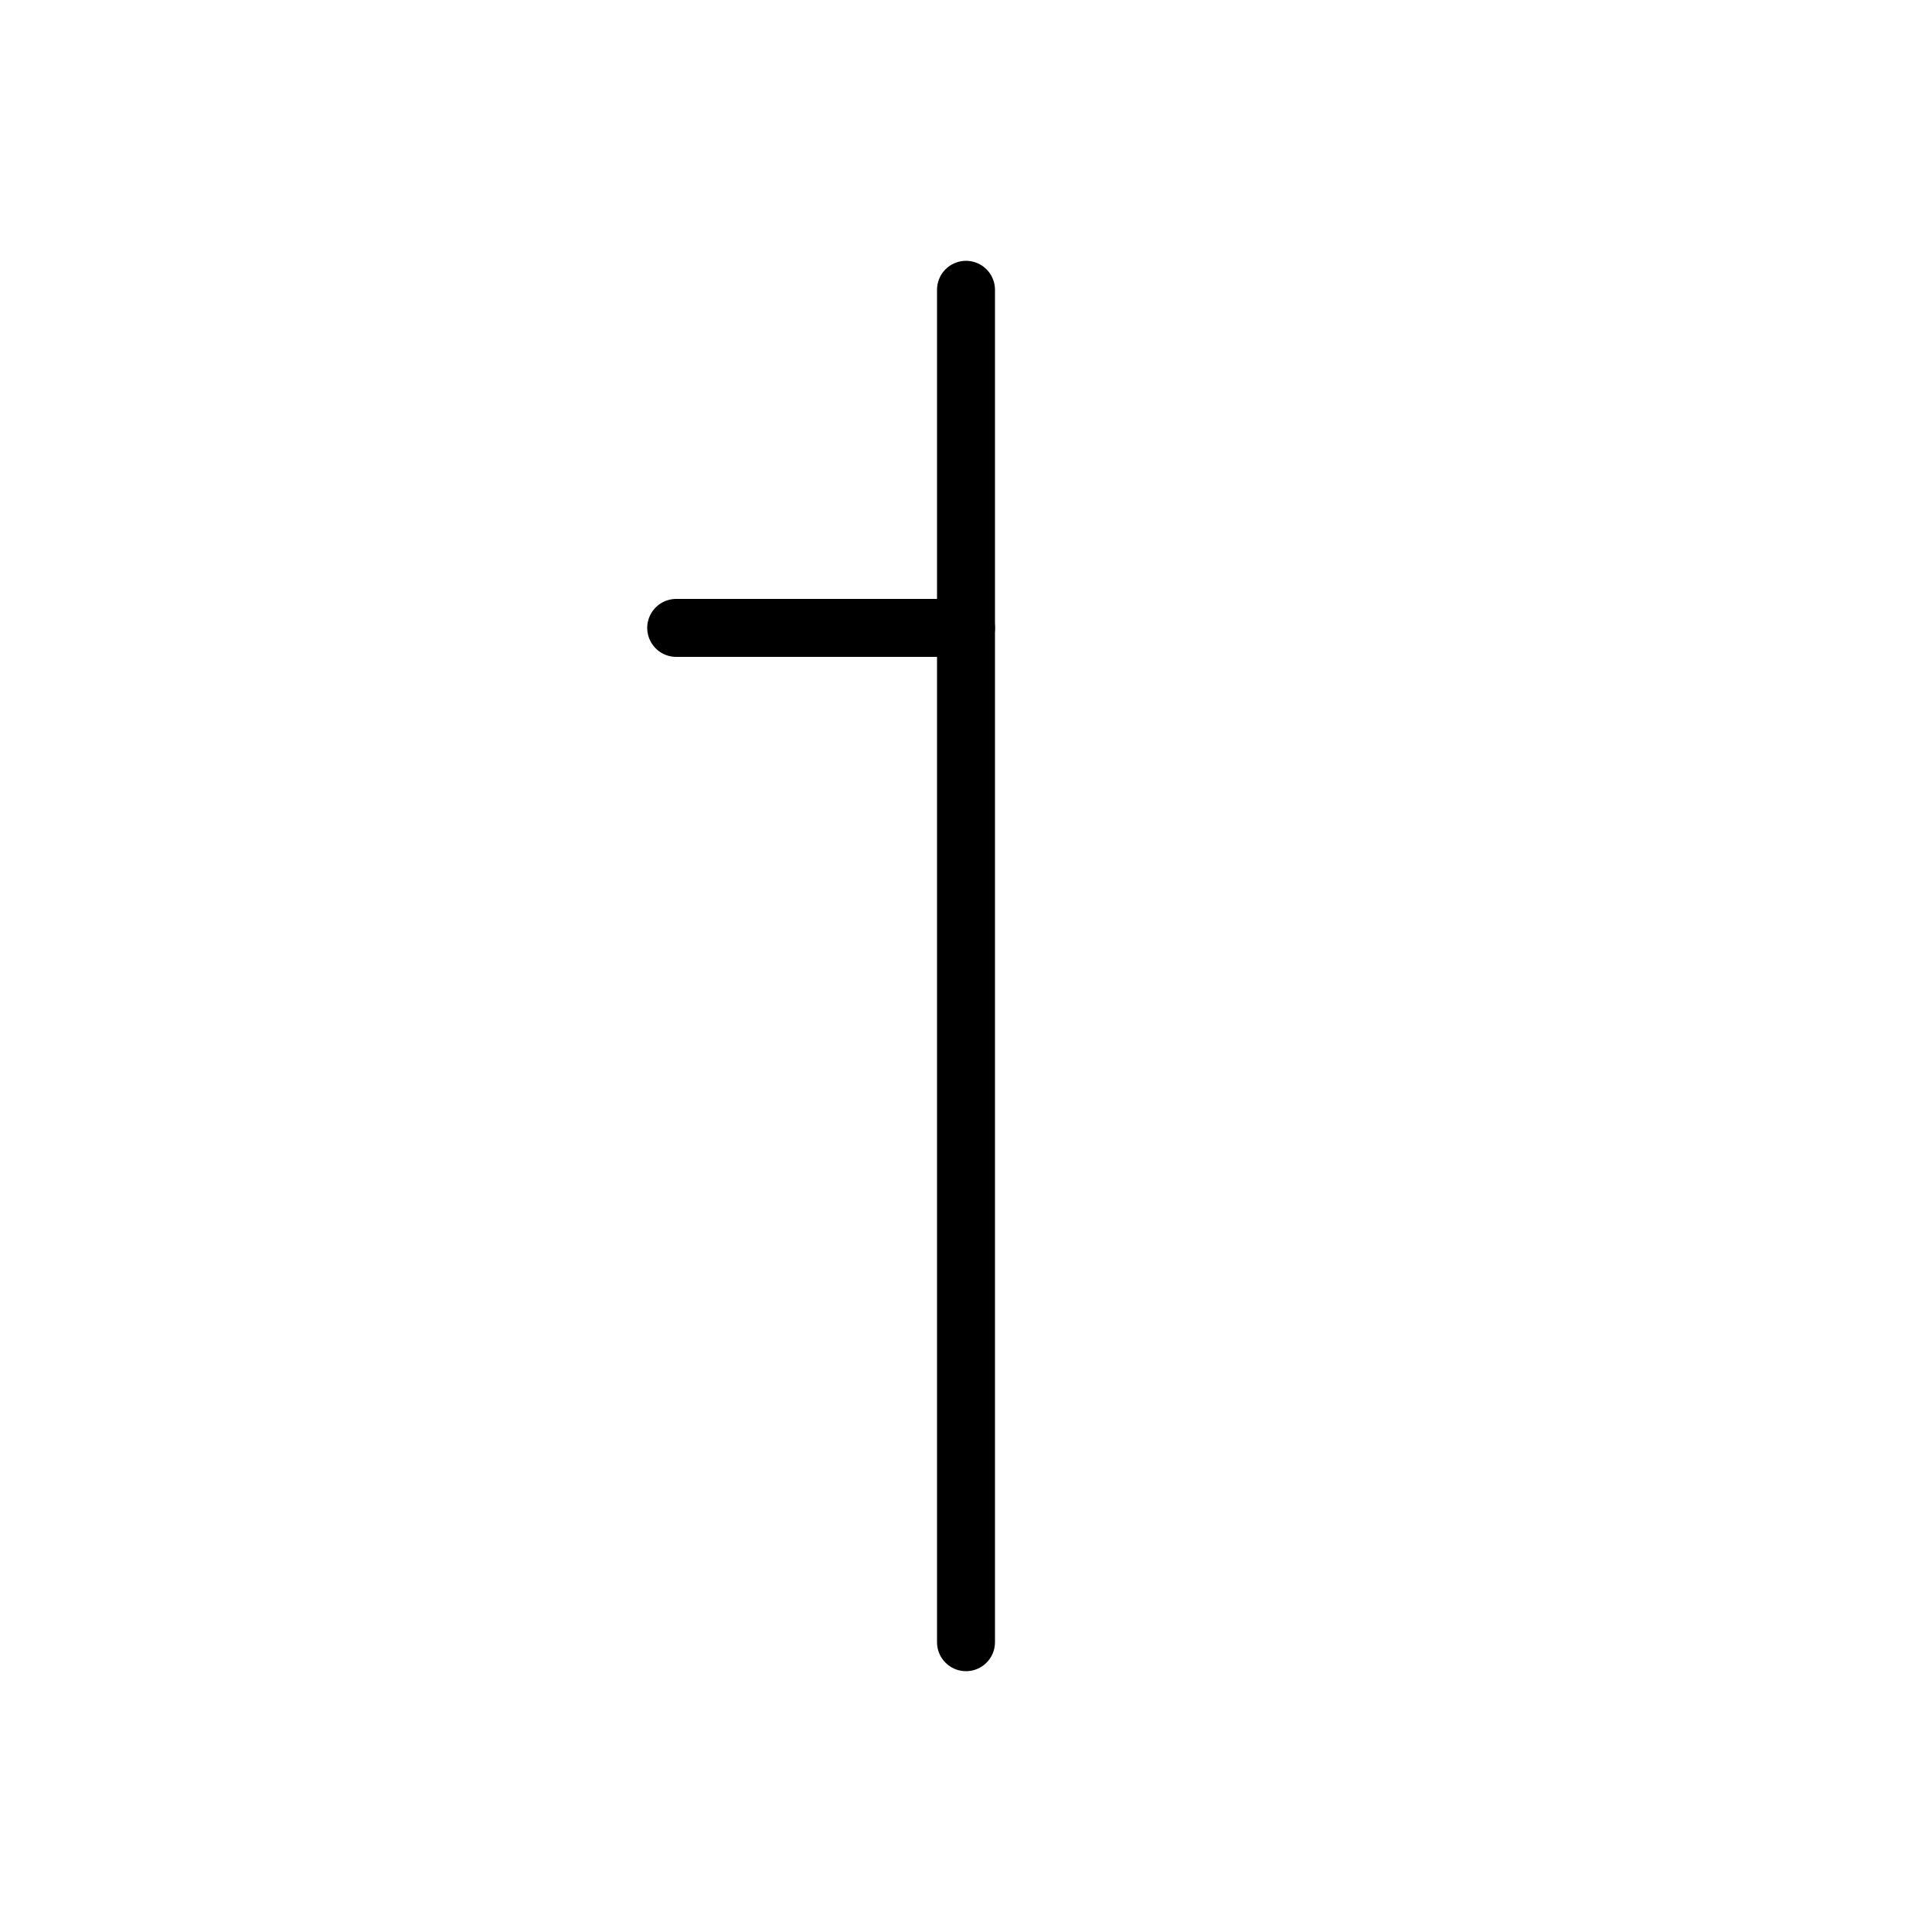
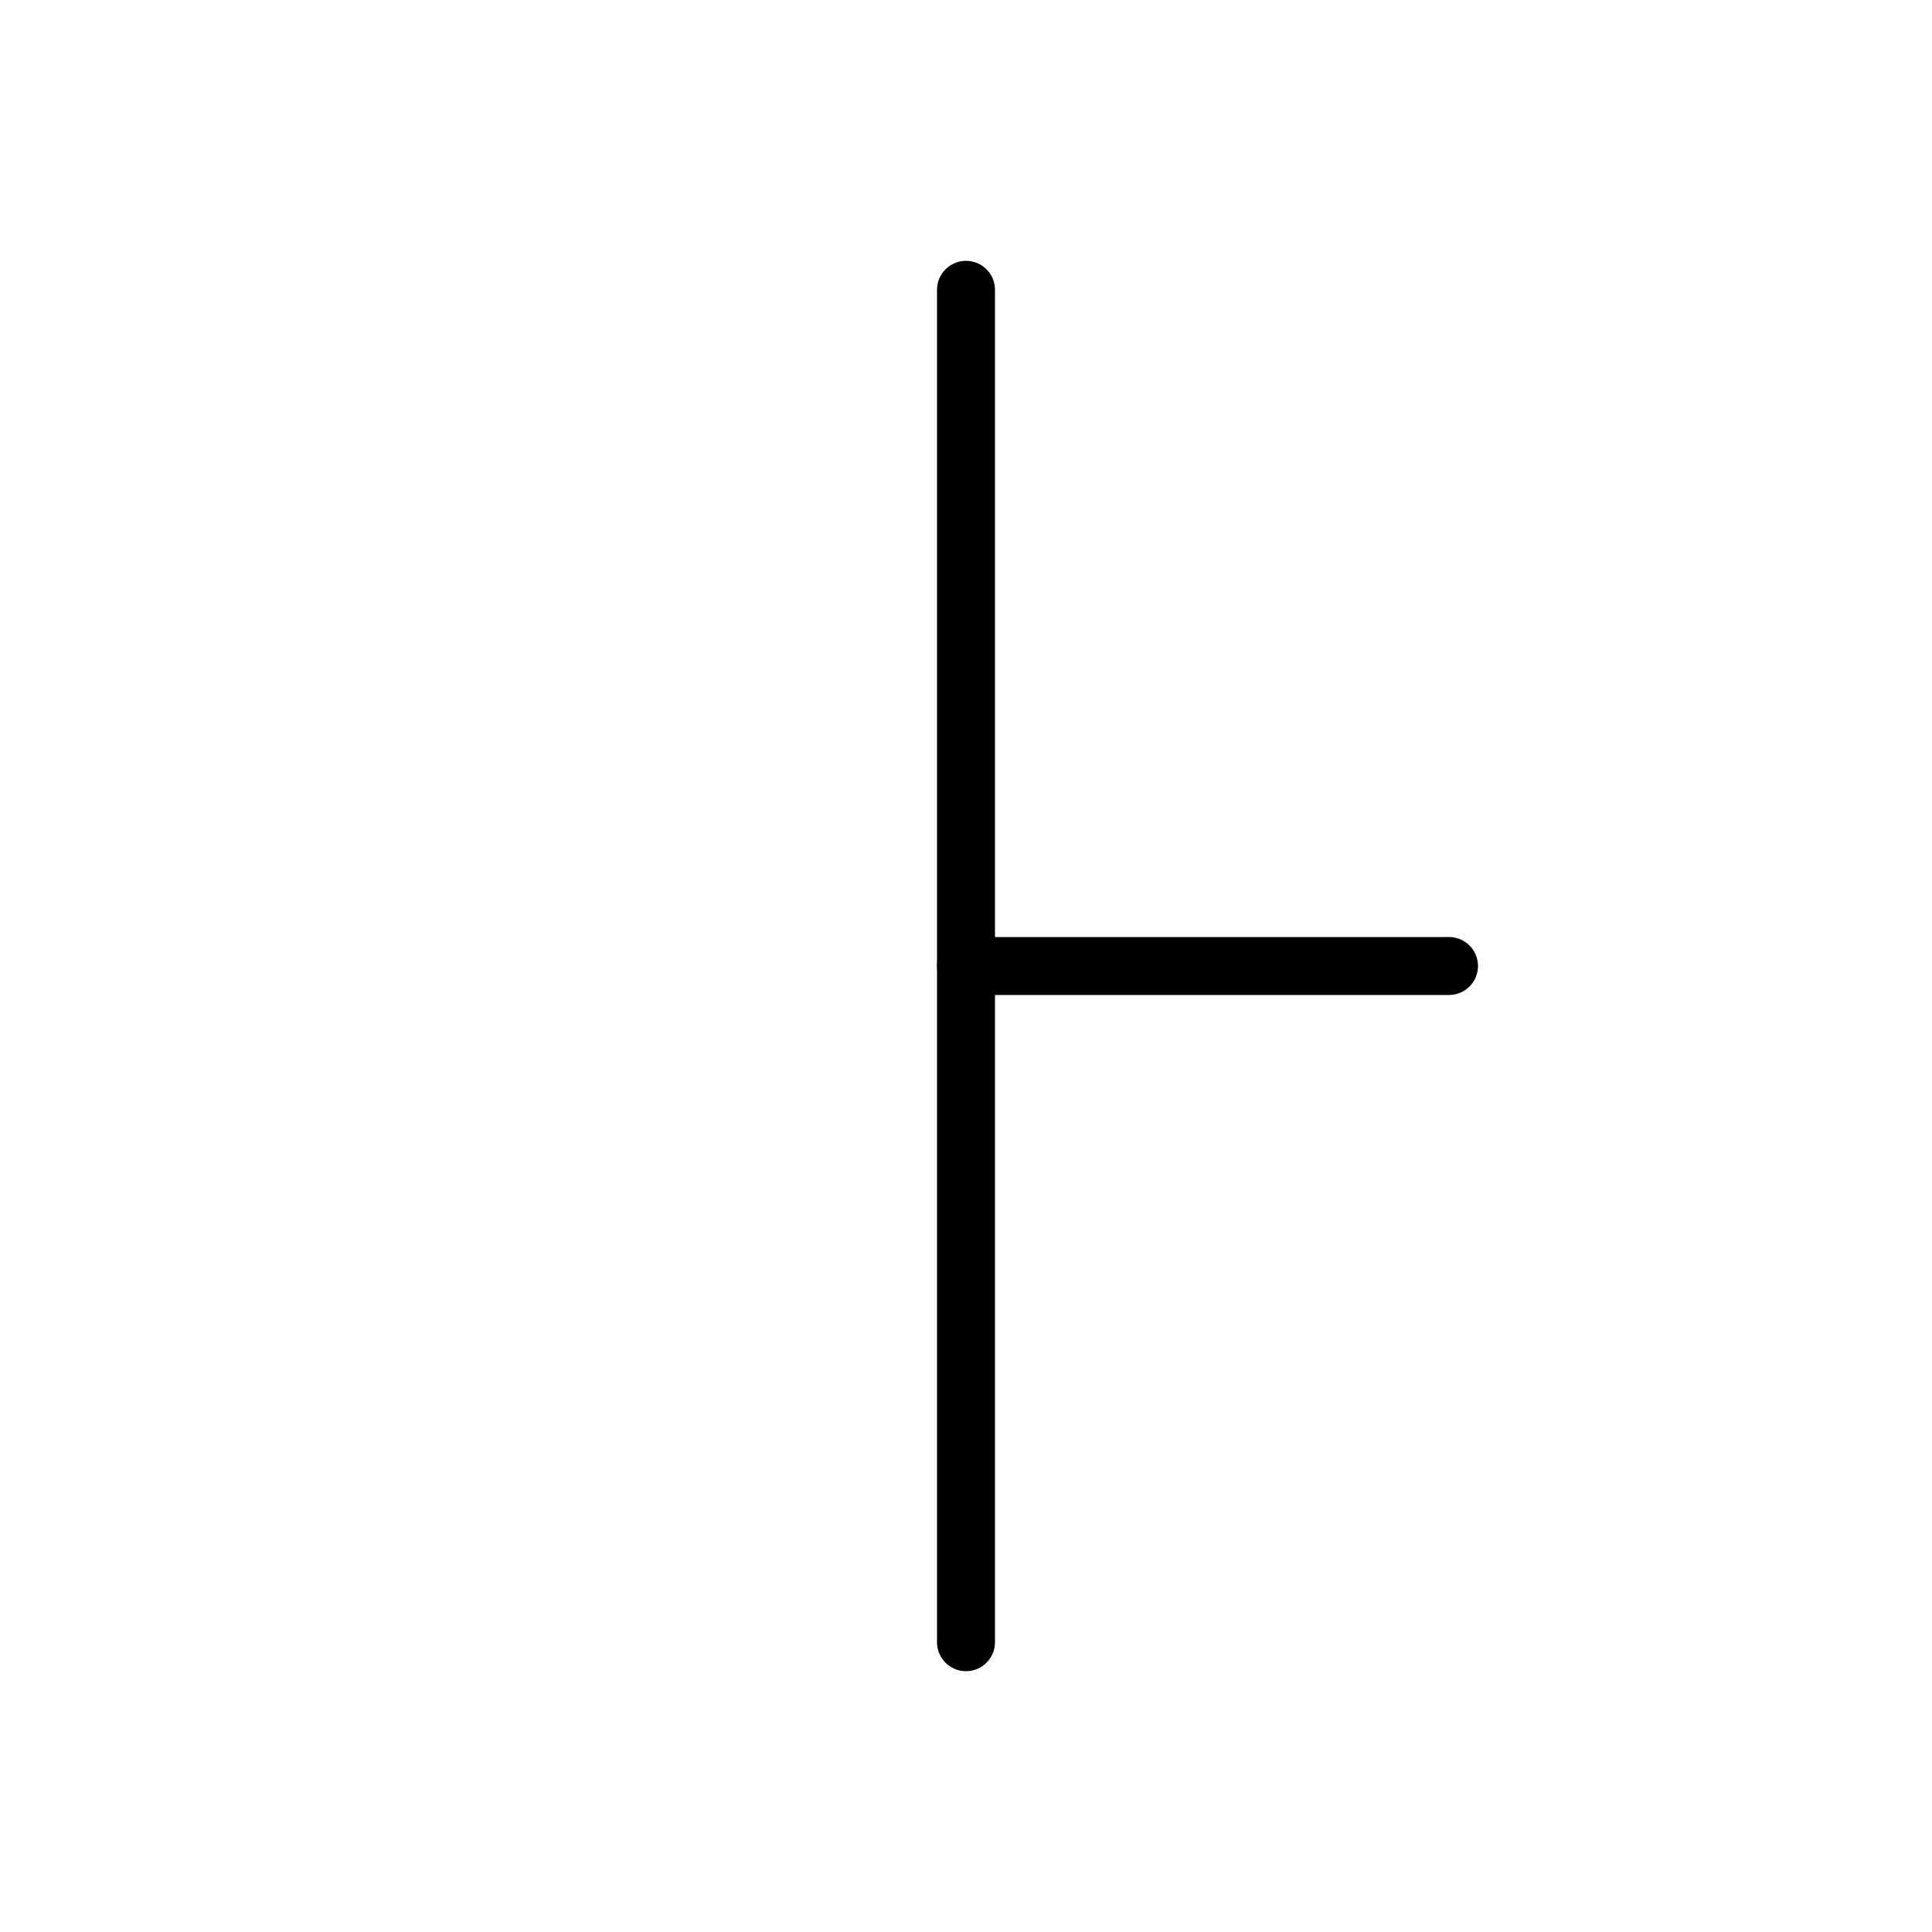
<svg xmlns="http://www.w3.org/2000/svg" viewBox="0 0 100 100" width="100" height="100">
  <line x1="50.0" y1="15" x2="50.0" y2="85" stroke="black" stroke-width="3" stroke-linecap="round" />
-   <line x1="50.0" y1="32.5" x2="35.0" y2="32.5" stroke="black" stroke-width="3" stroke-linecap="round" />
+   <line x1="50.0" y1="50.0" x2="75.0" y2="50.0" stroke="black" stroke-width="3" stroke-linecap="round" />
</svg>
